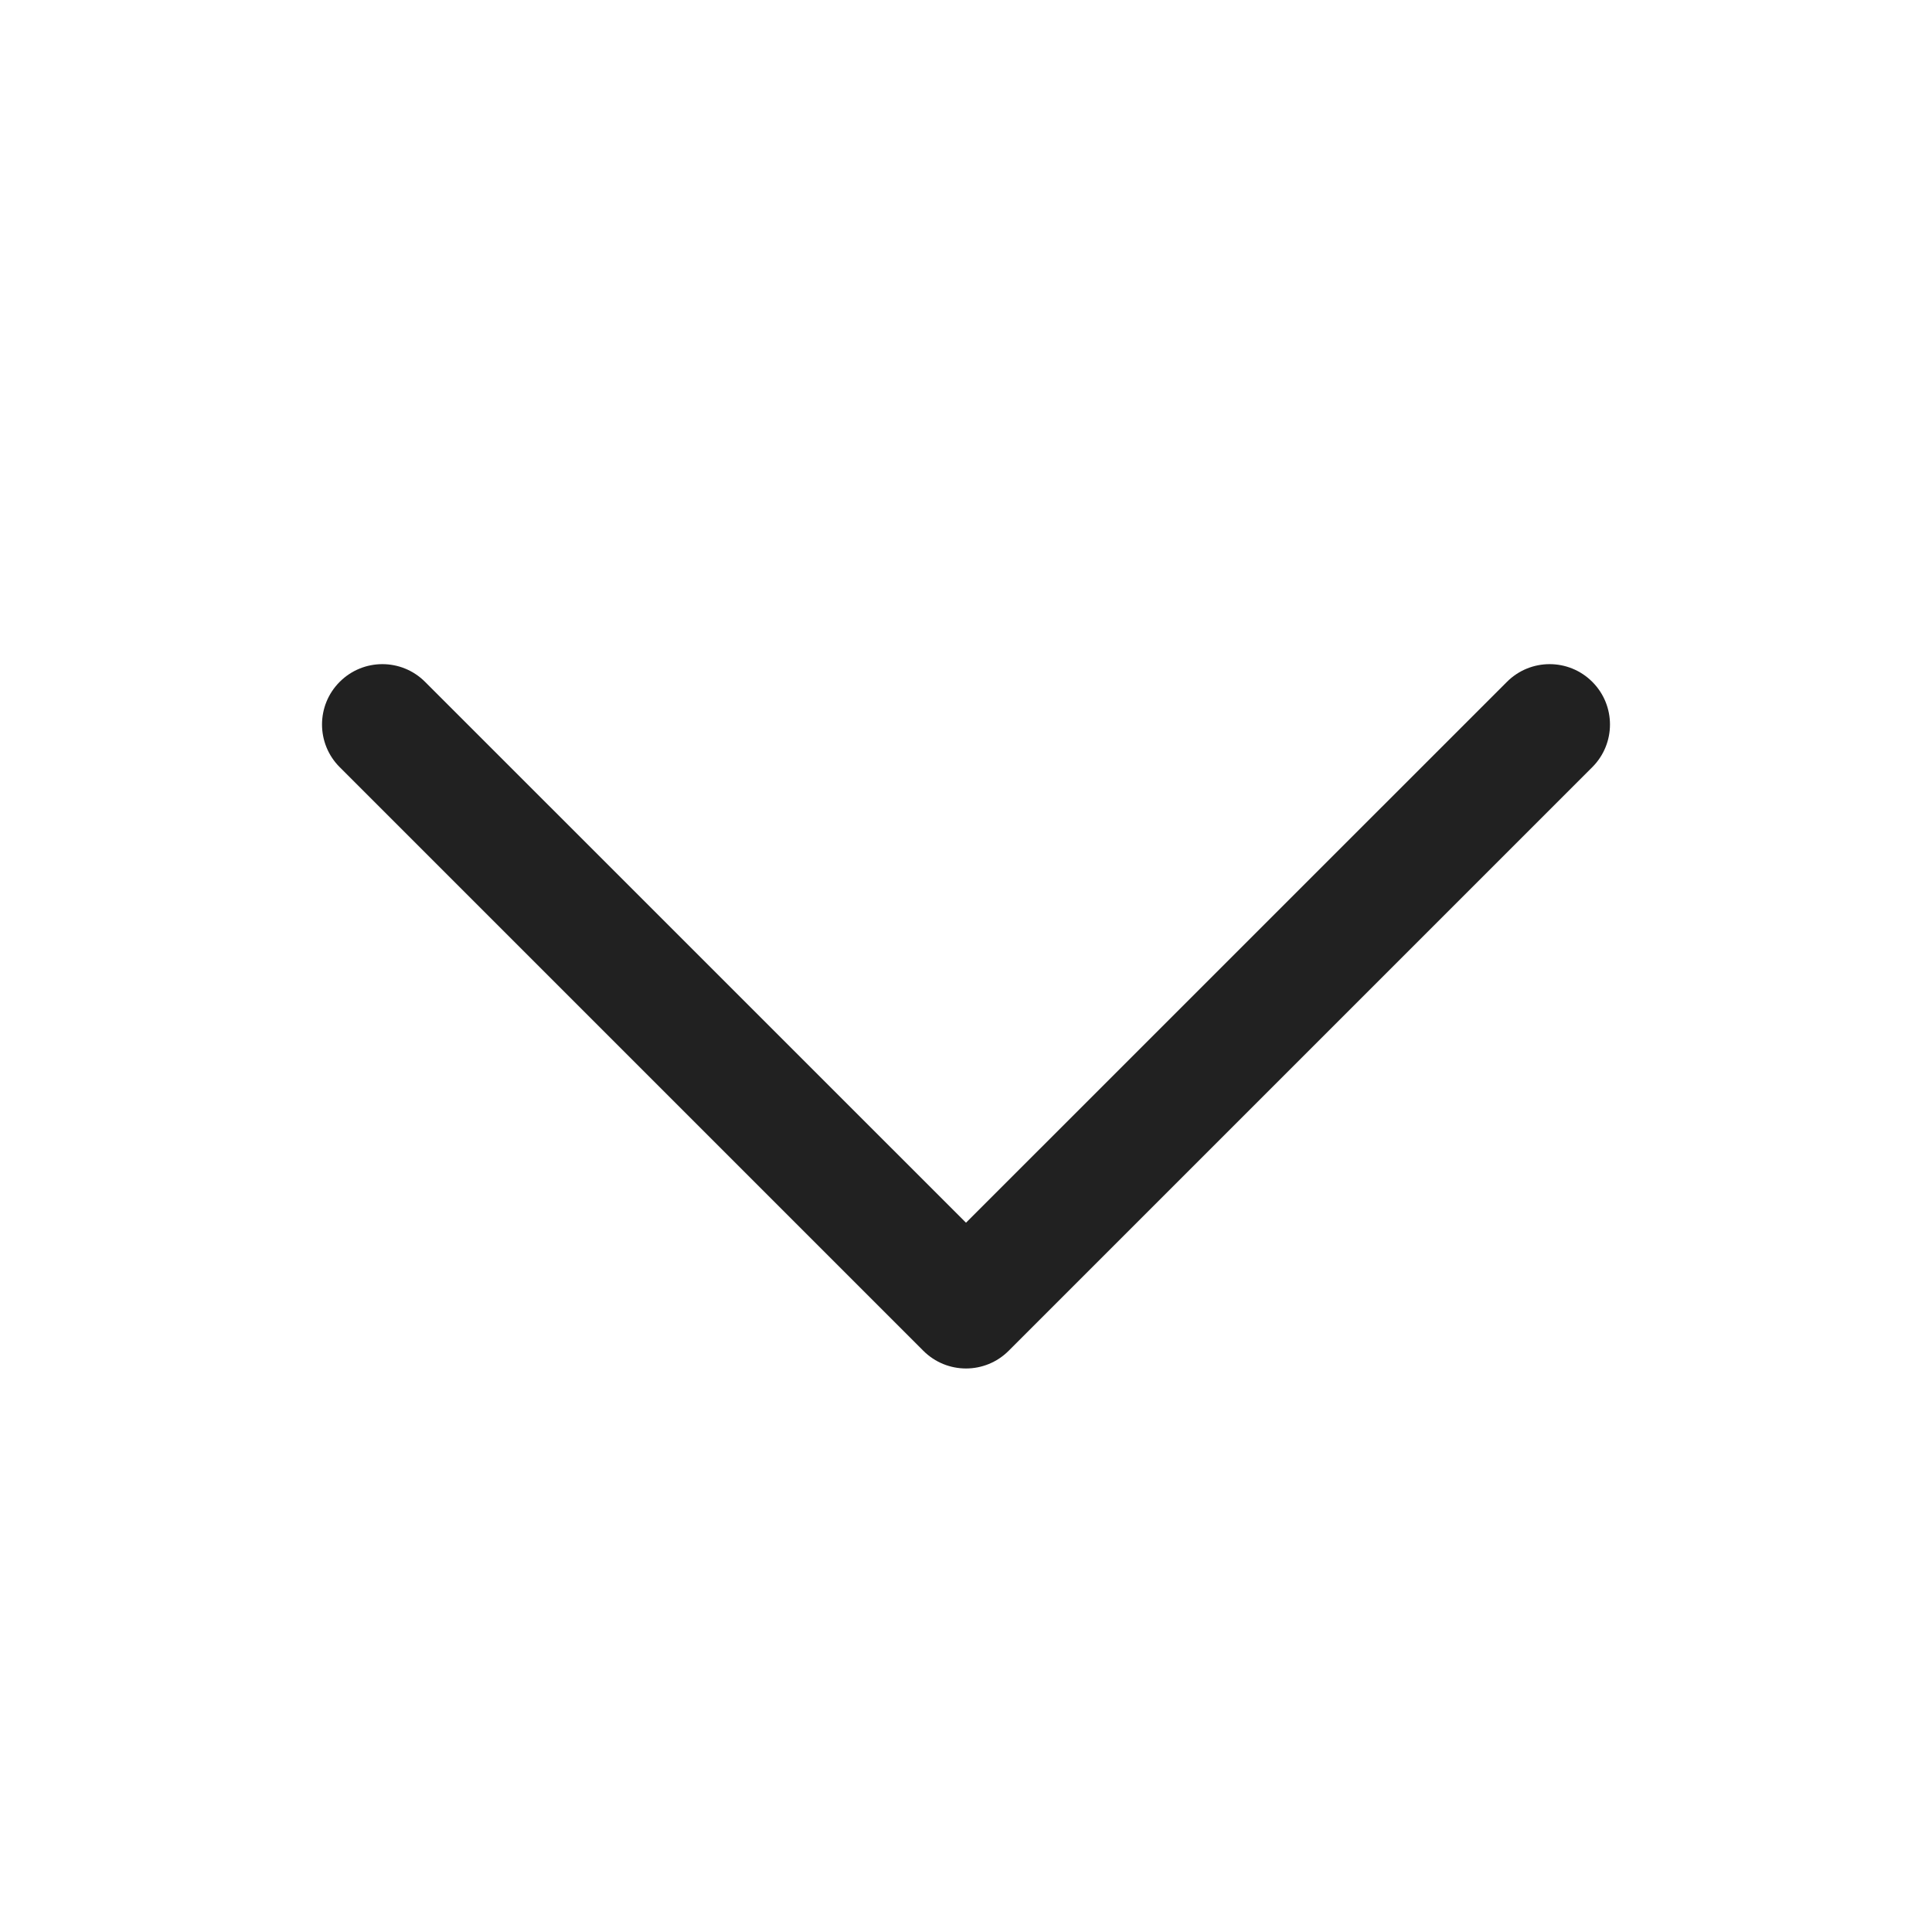
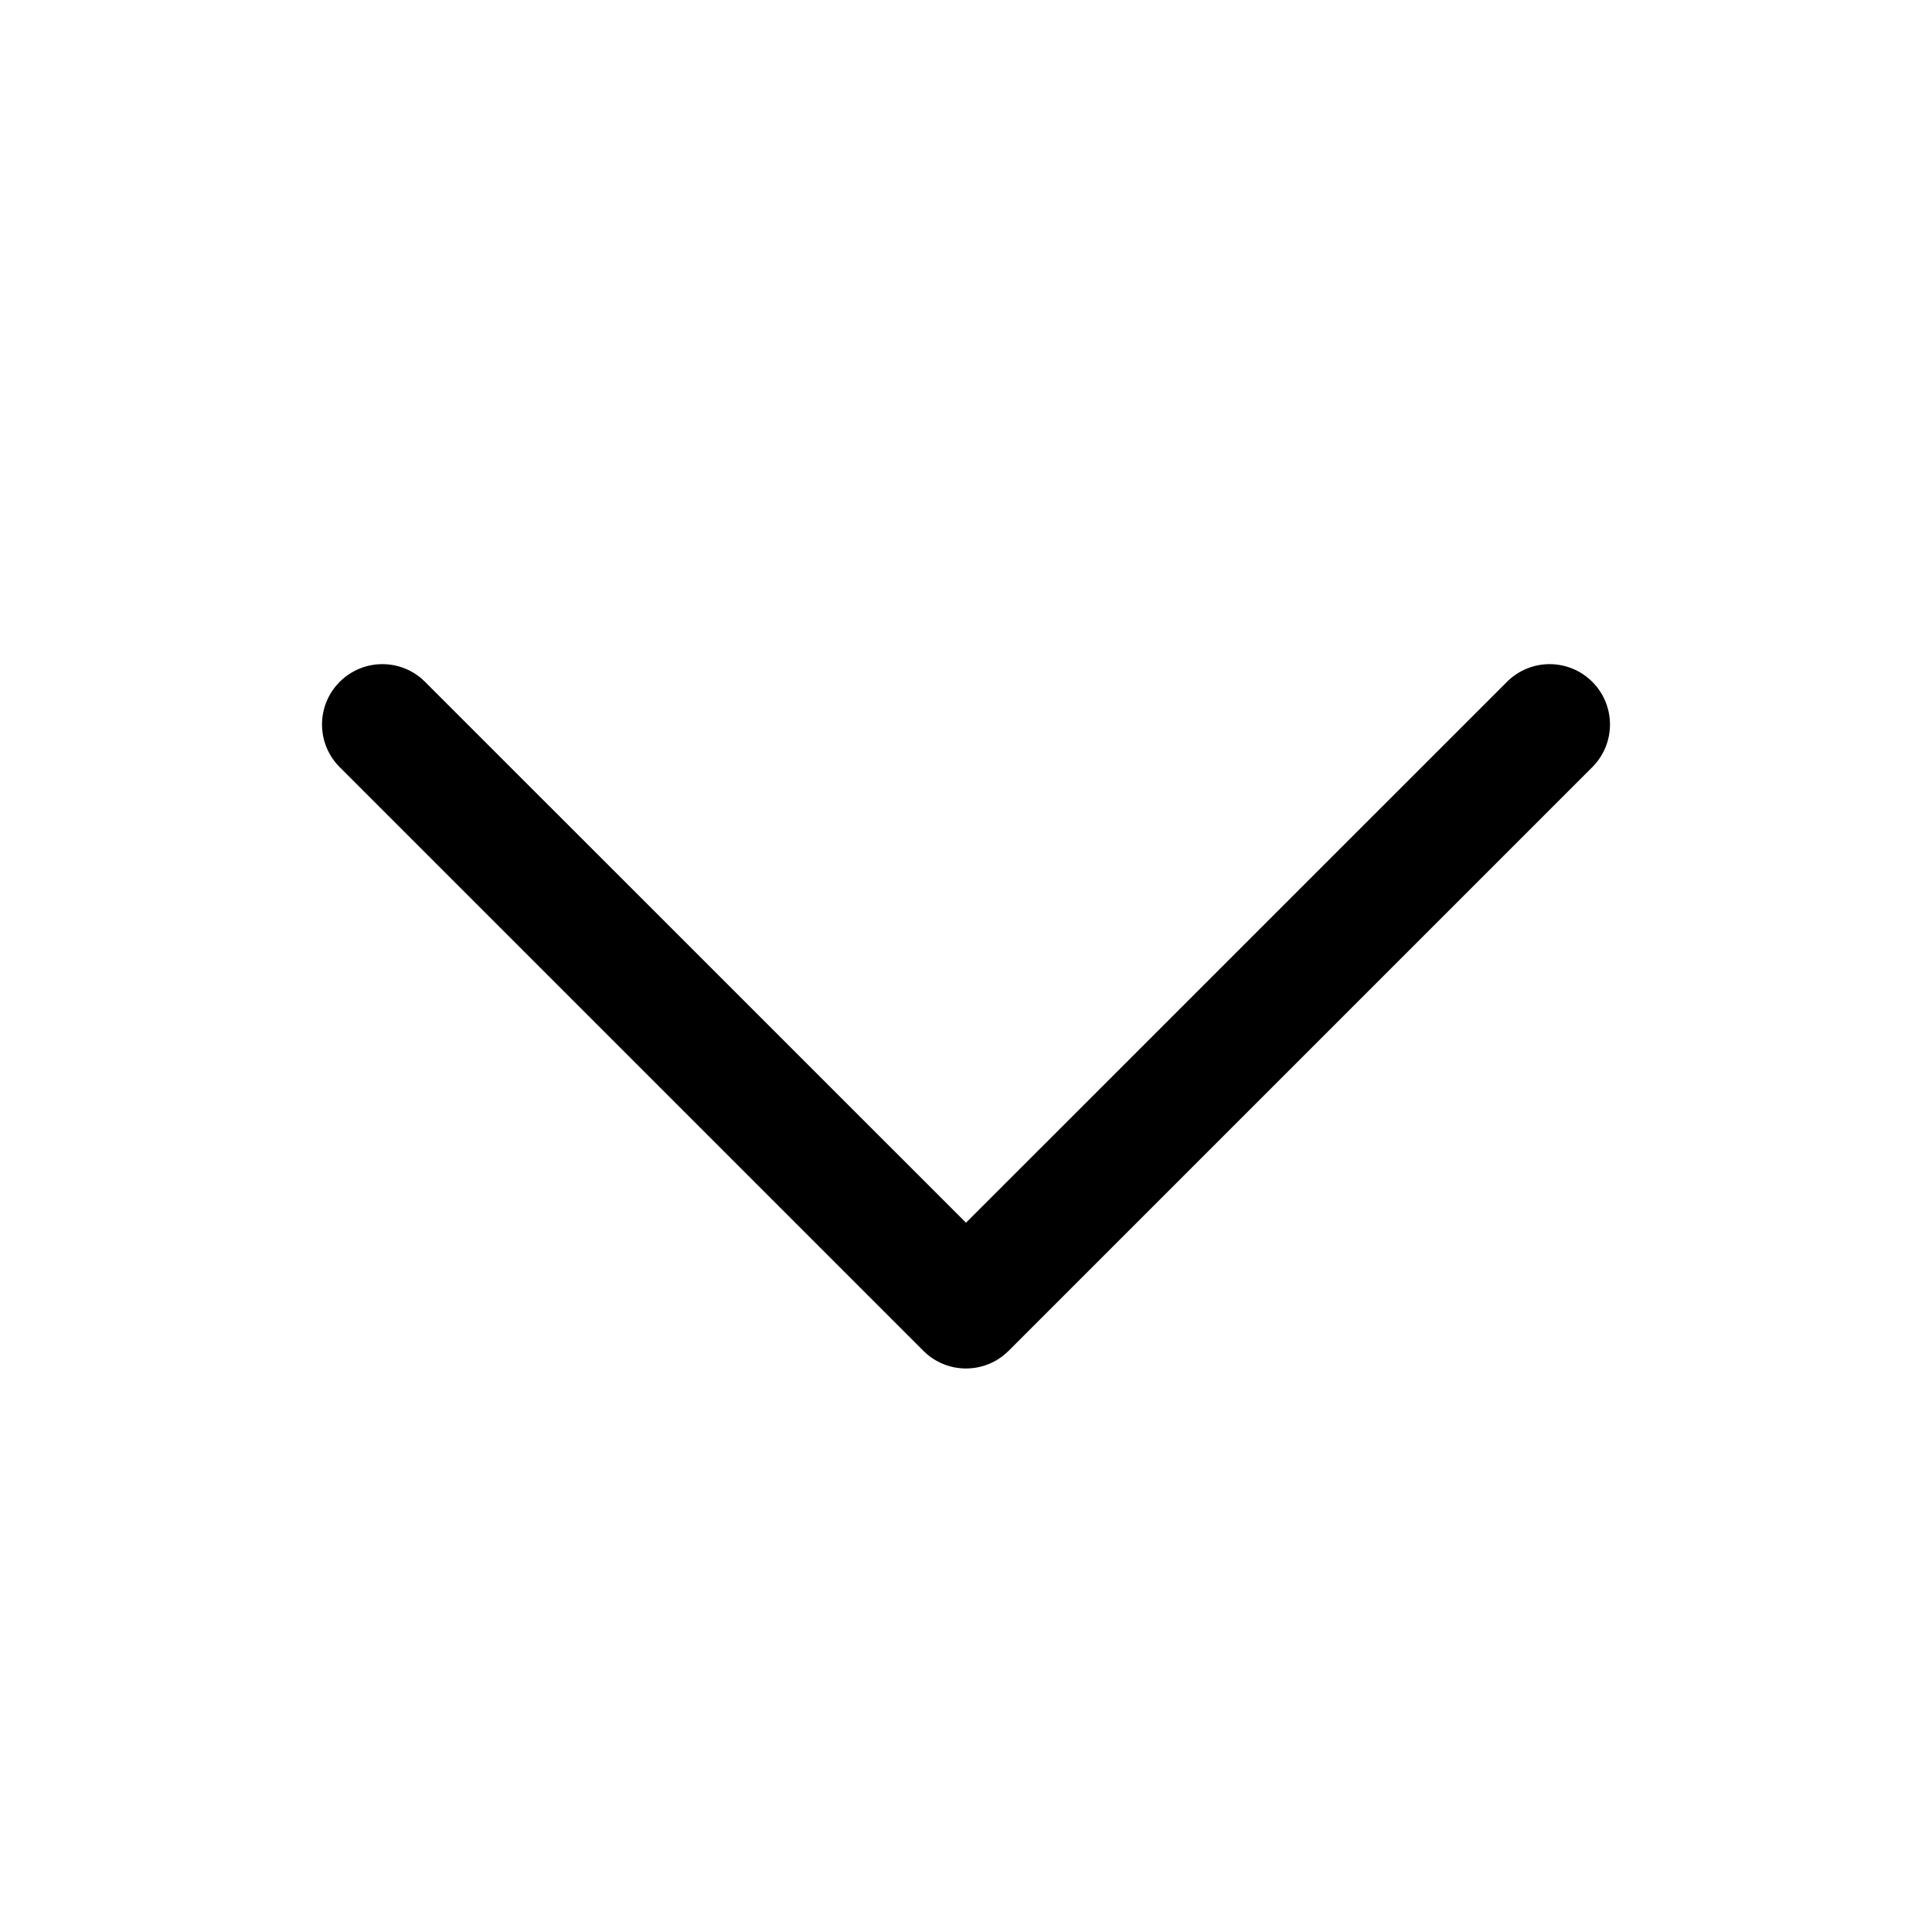
<svg xmlns="http://www.w3.org/2000/svg" viewBox="0 0 24 24" fill="none">
-   <path d="M4.22 8.47C4.513 8.177 4.987 8.177 5.28 8.47L12 15.189L18.72 8.47C19.013 8.177 19.487 8.177 19.78 8.47C20.073 8.763 20.073 9.237 19.78 9.53L12.53 16.78C12.237 17.073 11.763 17.073 11.47 16.78L4.22 9.53C3.927 9.237 3.927 8.763 4.22 8.47Z" fill="#212121" />
+   <path d="M4.22 8.47C4.513 8.177 4.987 8.177 5.28 8.47L12 15.189L18.72 8.47C19.013 8.177 19.487 8.177 19.78 8.47C20.073 8.763 20.073 9.237 19.78 9.53L12.53 16.78C12.237 17.073 11.763 17.073 11.47 16.78L4.22 9.53C3.927 9.237 3.927 8.763 4.22 8.47Z" fill="#000000" />
</svg>
